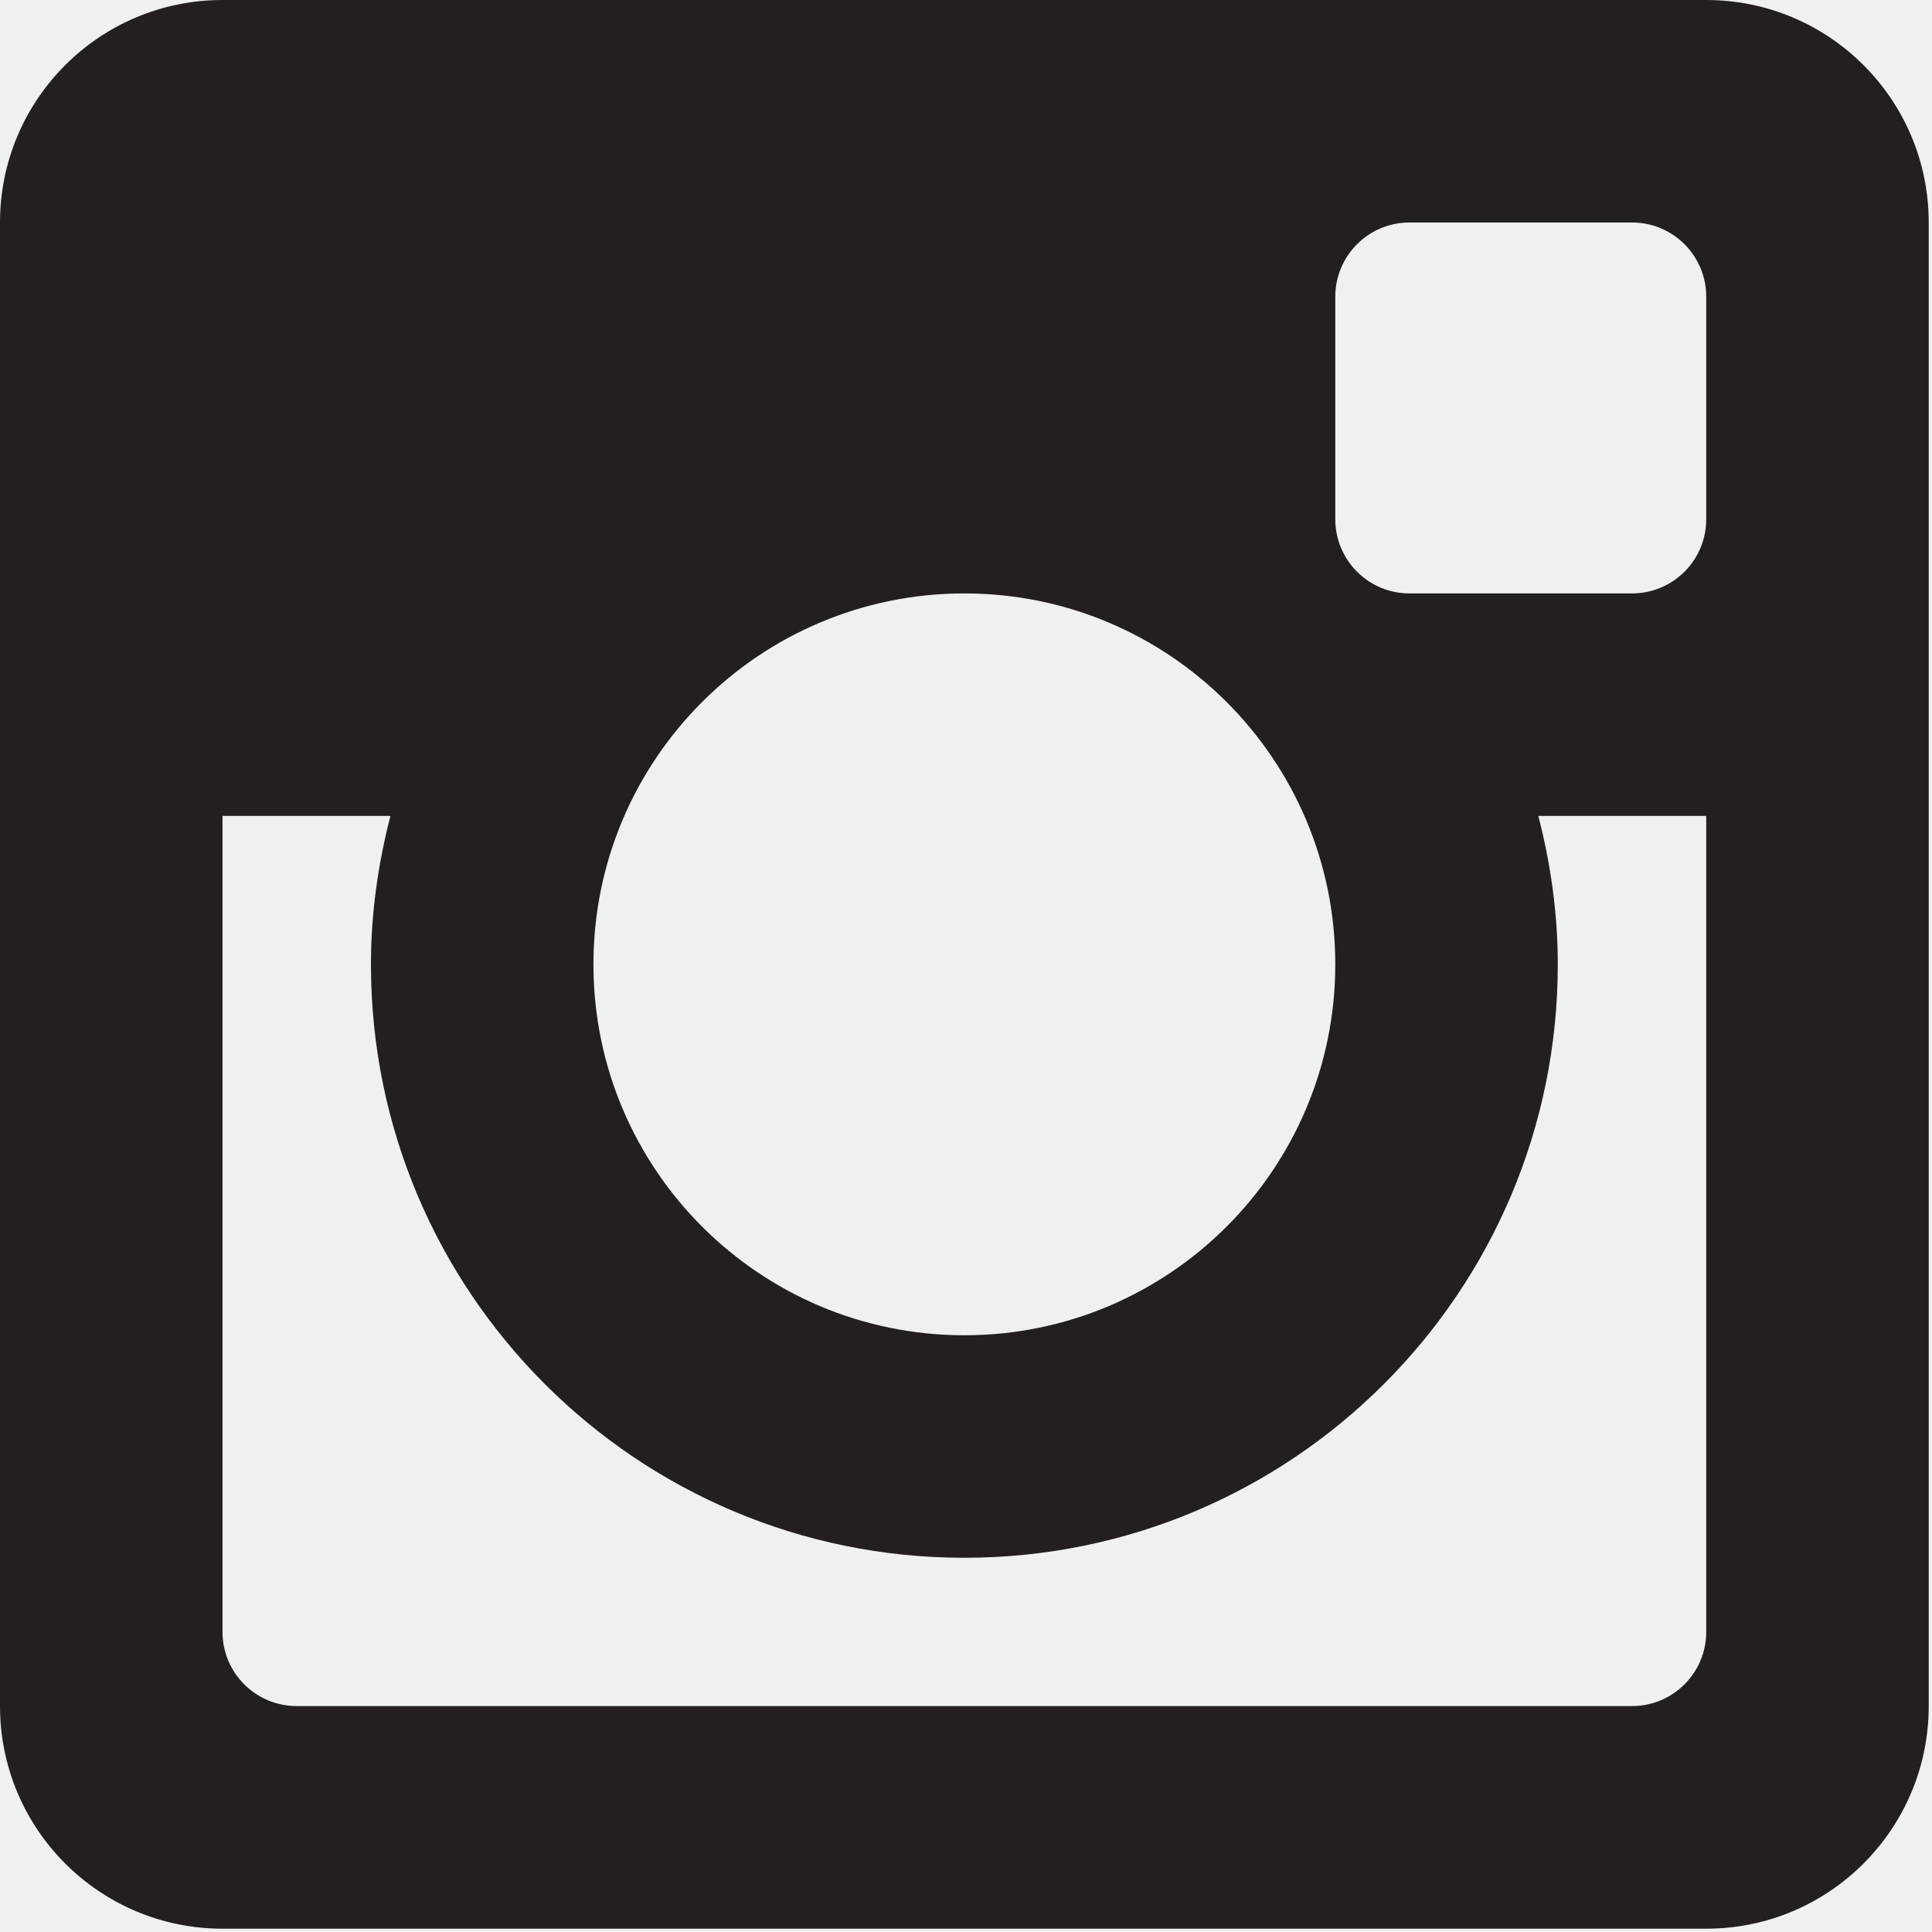
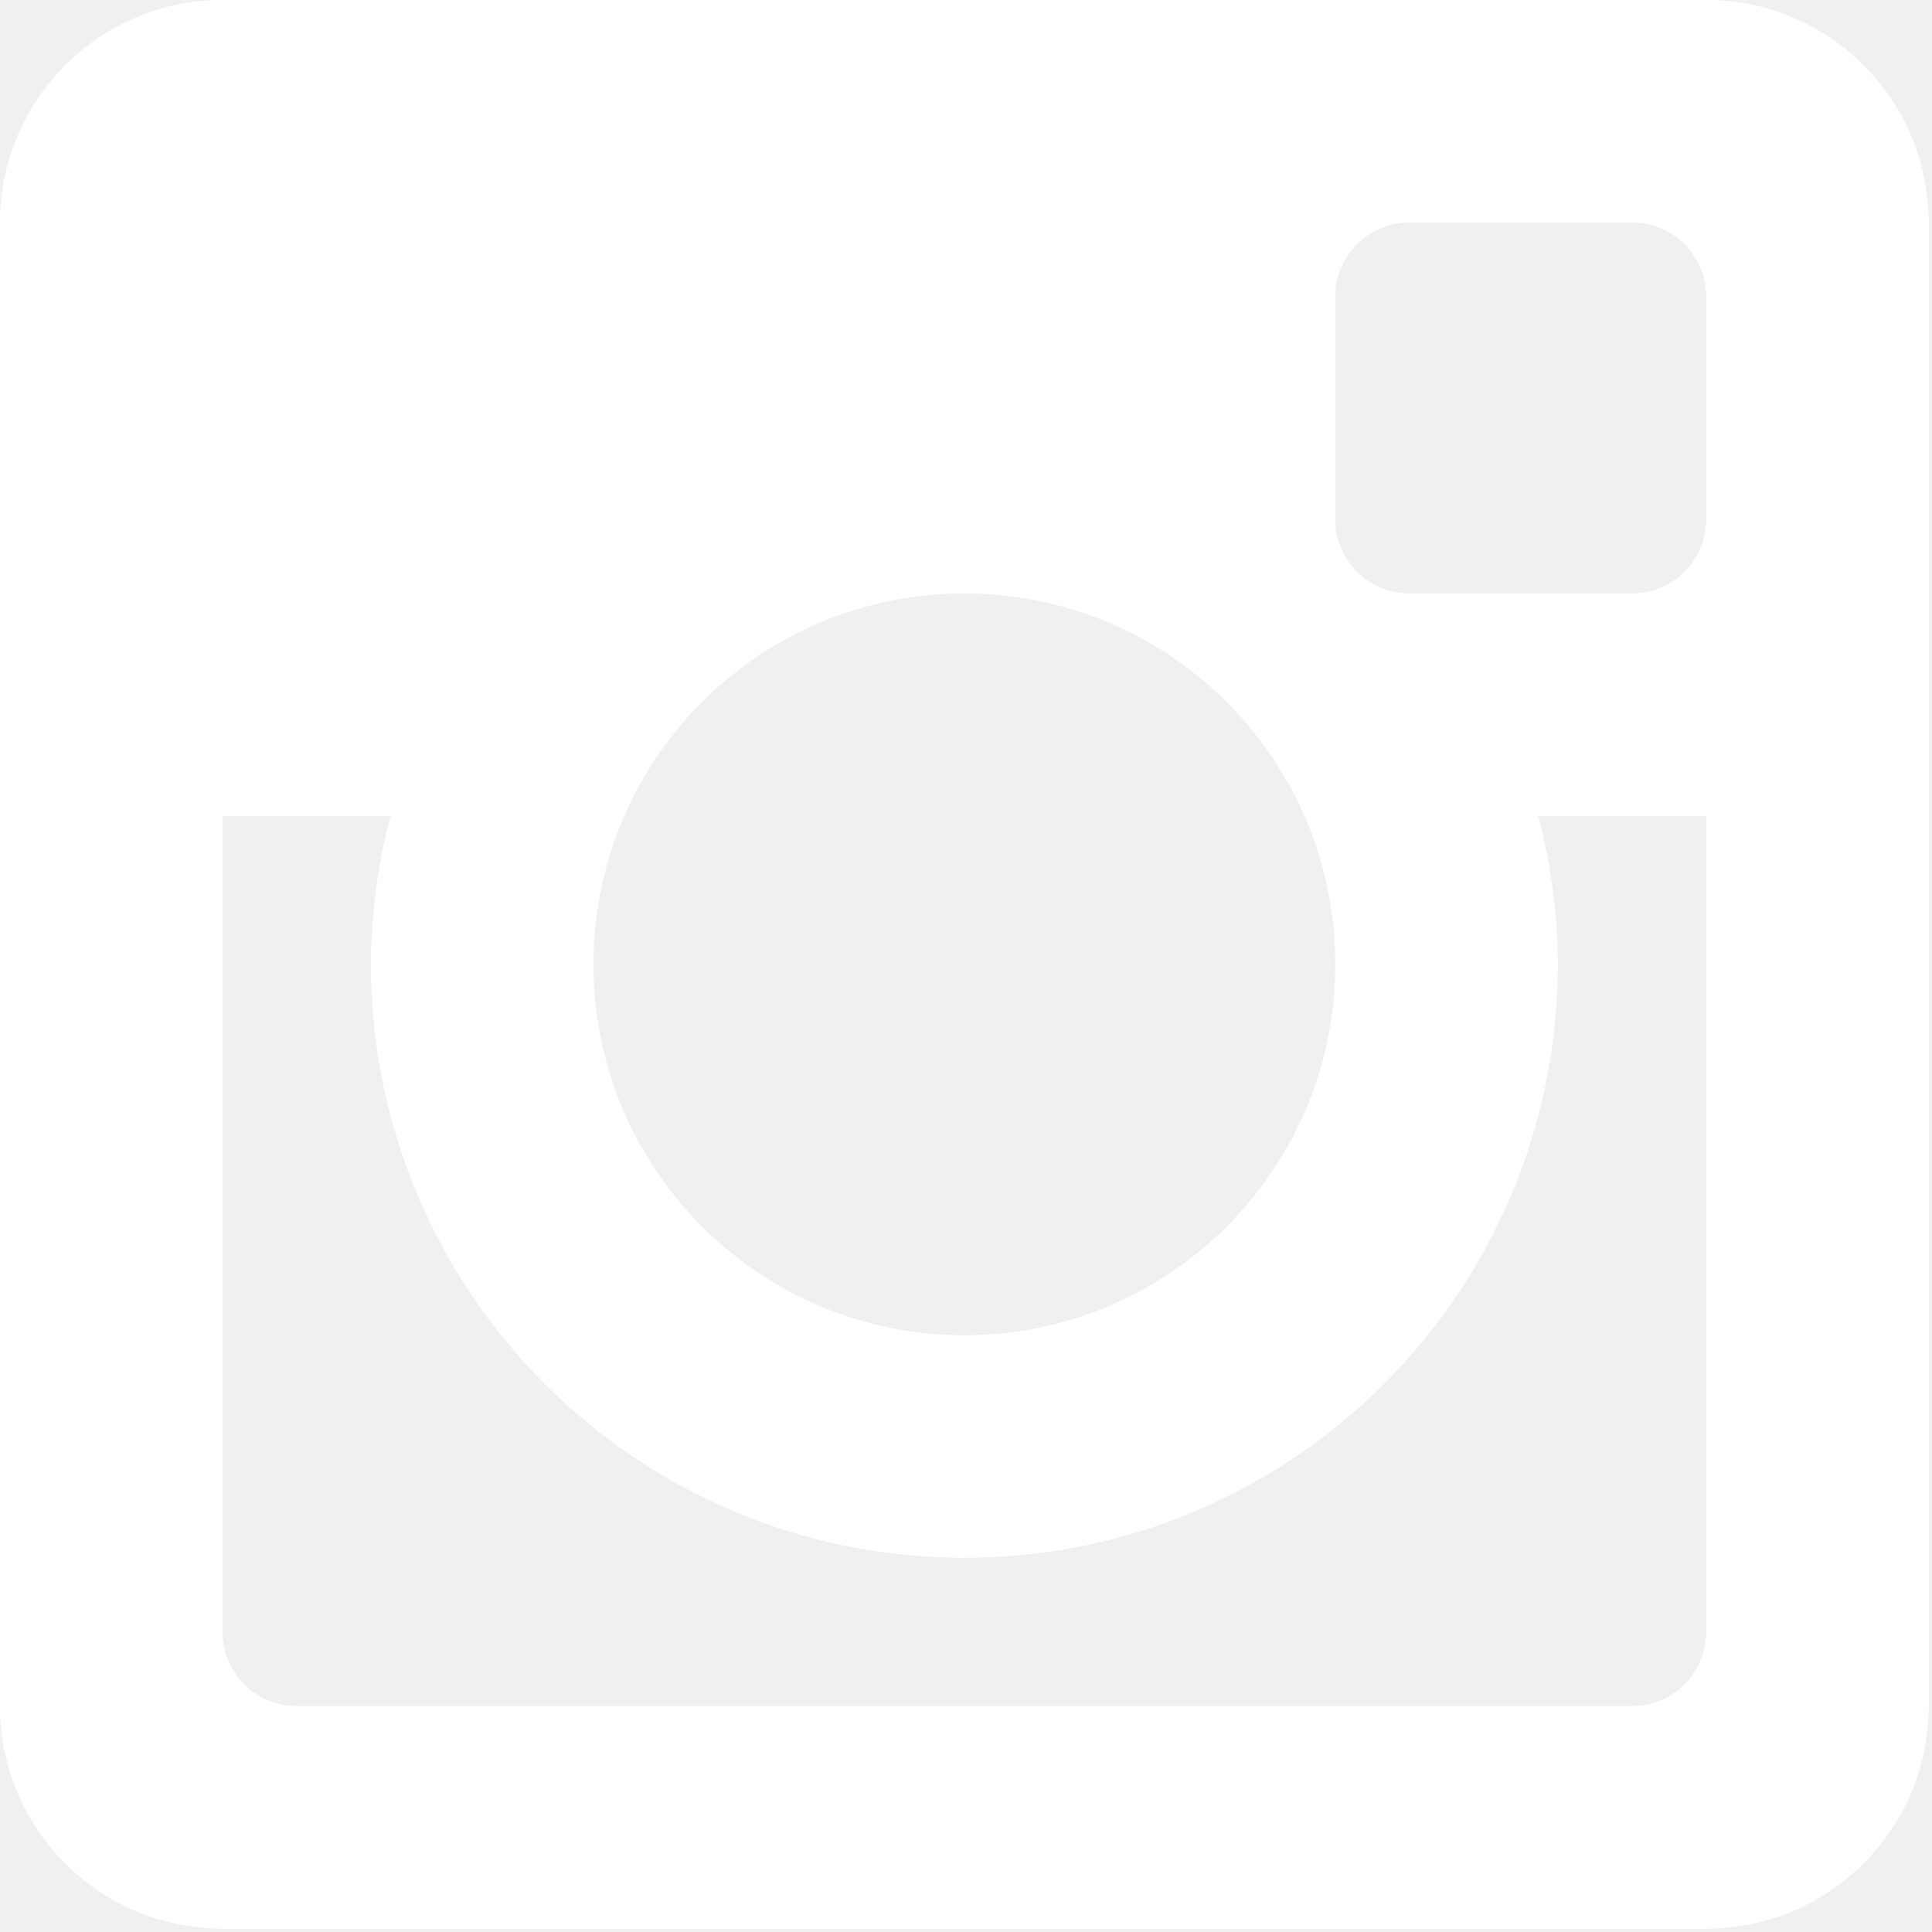
<svg xmlns="http://www.w3.org/2000/svg" xmlns:xlink="http://www.w3.org/1999/xlink" width="2500" height="2500" viewBox="0 0 113.386 113.386">
  <defs>
    <path id="a" d="M0 0h113.386v113.386H0z" />
  </defs>
  <clipPath id="b">
    <use xlink:href="#a" overflow="visible" />
  </clipPath>
-   <path d="M100.136 47.884h-9.854c.718 2.787 1.142 5.699 1.142 8.71 0 19.238-15.592 34.83-34.827 34.83-19.234 0-34.827-15.592-34.827-34.83 0-3.011.426-5.923 1.144-8.71h-9.855v47.893c0 2.401 1.95 4.35 4.358 4.35h78.361a4.354 4.354 0 0 0 4.358-4.35V47.884zm0-30.473a4.355 4.355 0 0 0-4.358-4.353H82.72a4.354 4.354 0 0 0-4.354 4.353v13.063a4.353 4.353 0 0 0 4.354 4.353h13.058a4.355 4.355 0 0 0 4.358-4.353V17.411zm-43.54 17.416c-12.023 0-21.768 9.744-21.768 21.767 0 12.021 9.745 21.77 21.768 21.77s21.77-9.749 21.77-21.77c0-12.023-9.747-21.767-21.77-21.767m43.54 78.365H13.058C5.847 113.192 0 107.343 0 100.126V13.058C0 5.846 5.847 0 13.058 0h87.078c7.212 0 13.058 5.846 13.058 13.058v87.068c-.001 7.217-5.846 13.066-13.058 13.066" clip-path="url(#b)" fill-rule="evenodd" clip-rule="evenodd" fill="#231f20" />
+   <path d="M100.136 47.884h-9.854c.718 2.787 1.142 5.699 1.142 8.71 0 19.238-15.592 34.83-34.827 34.83-19.234 0-34.827-15.592-34.827-34.83 0-3.011.426-5.923 1.144-8.71h-9.855v47.893c0 2.401 1.95 4.35 4.358 4.35h78.361a4.354 4.354 0 0 0 4.358-4.35V47.884zm0-30.473a4.355 4.355 0 0 0-4.358-4.353H82.72a4.354 4.354 0 0 0-4.354 4.353v13.063a4.353 4.353 0 0 0 4.354 4.353h13.058a4.355 4.355 0 0 0 4.358-4.353V17.411zm-43.54 17.416c-12.023 0-21.768 9.744-21.768 21.767 0 12.021 9.745 21.77 21.768 21.77s21.77-9.749 21.77-21.77c0-12.023-9.747-21.767-21.77-21.767m43.54 78.365H13.058C5.847 113.192 0 107.343 0 100.126V13.058C0 5.846 5.847 0 13.058 0h87.078c7.212 0 13.058 5.846 13.058 13.058v87.068c-.001 7.217-5.846 13.066-13.058 13.066" clip-path="url(#b)" fill-rule="evenodd" clip-rule="evenodd" fill="white" />
</svg>
